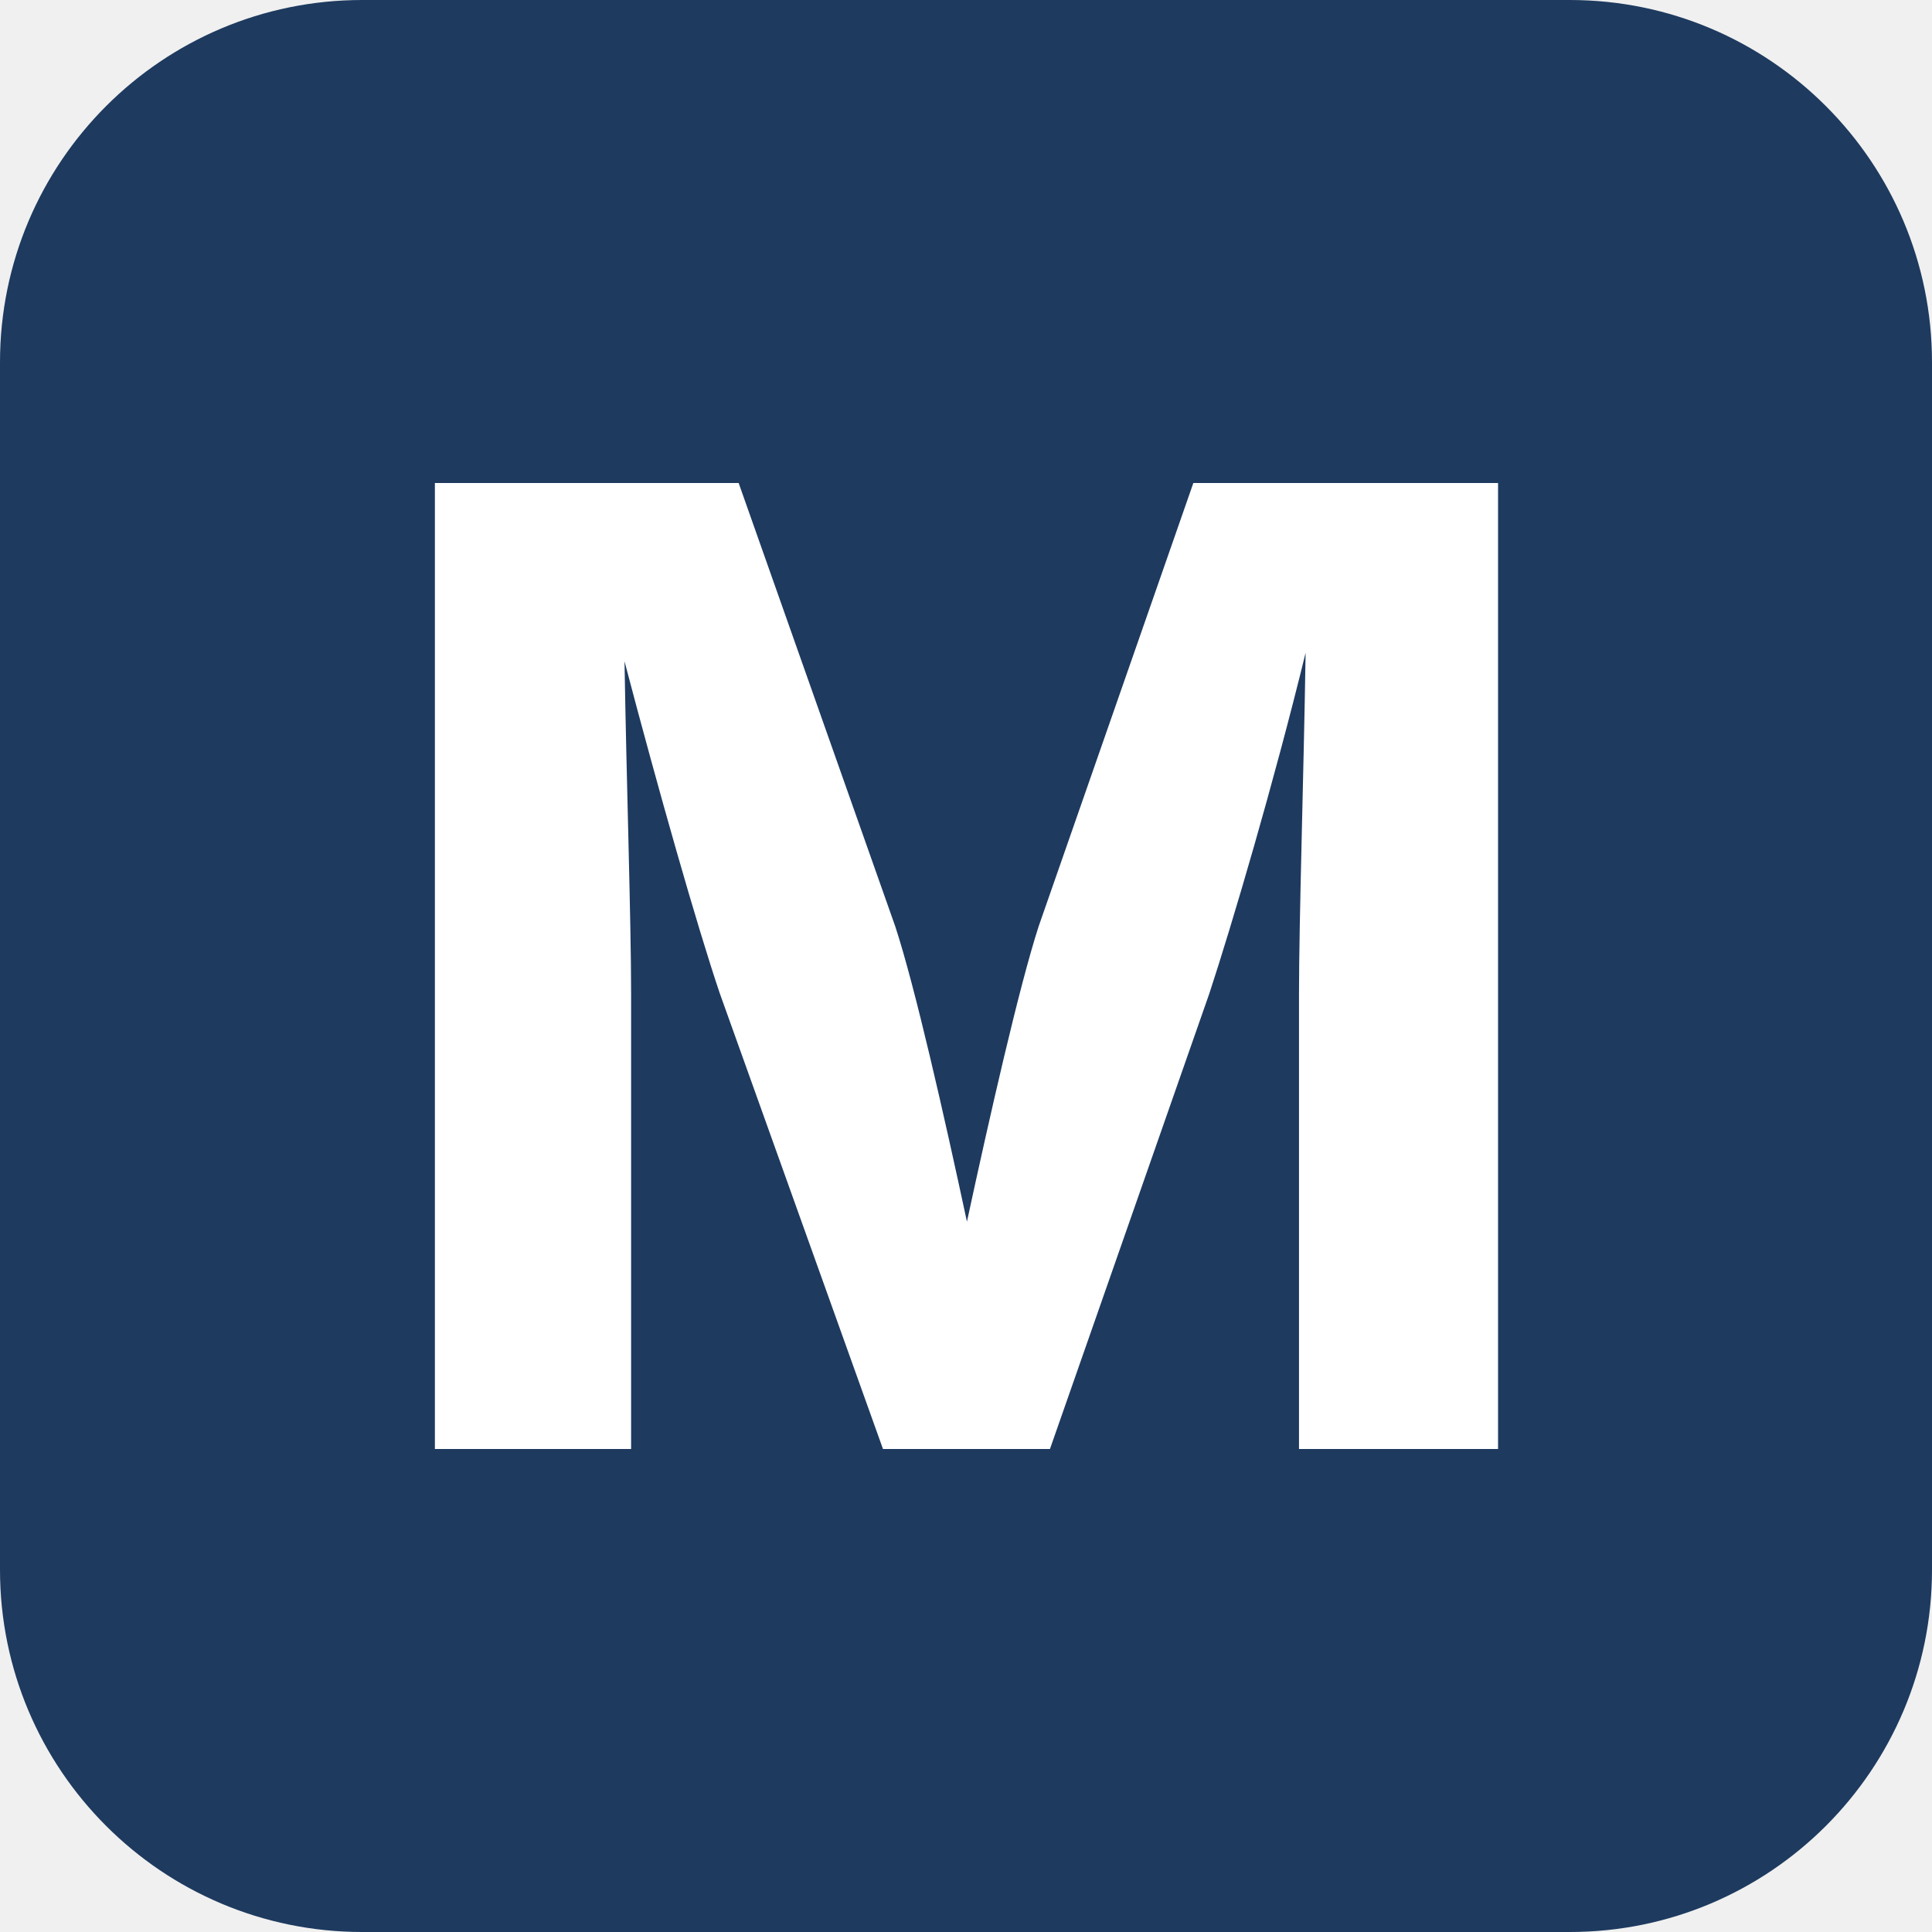
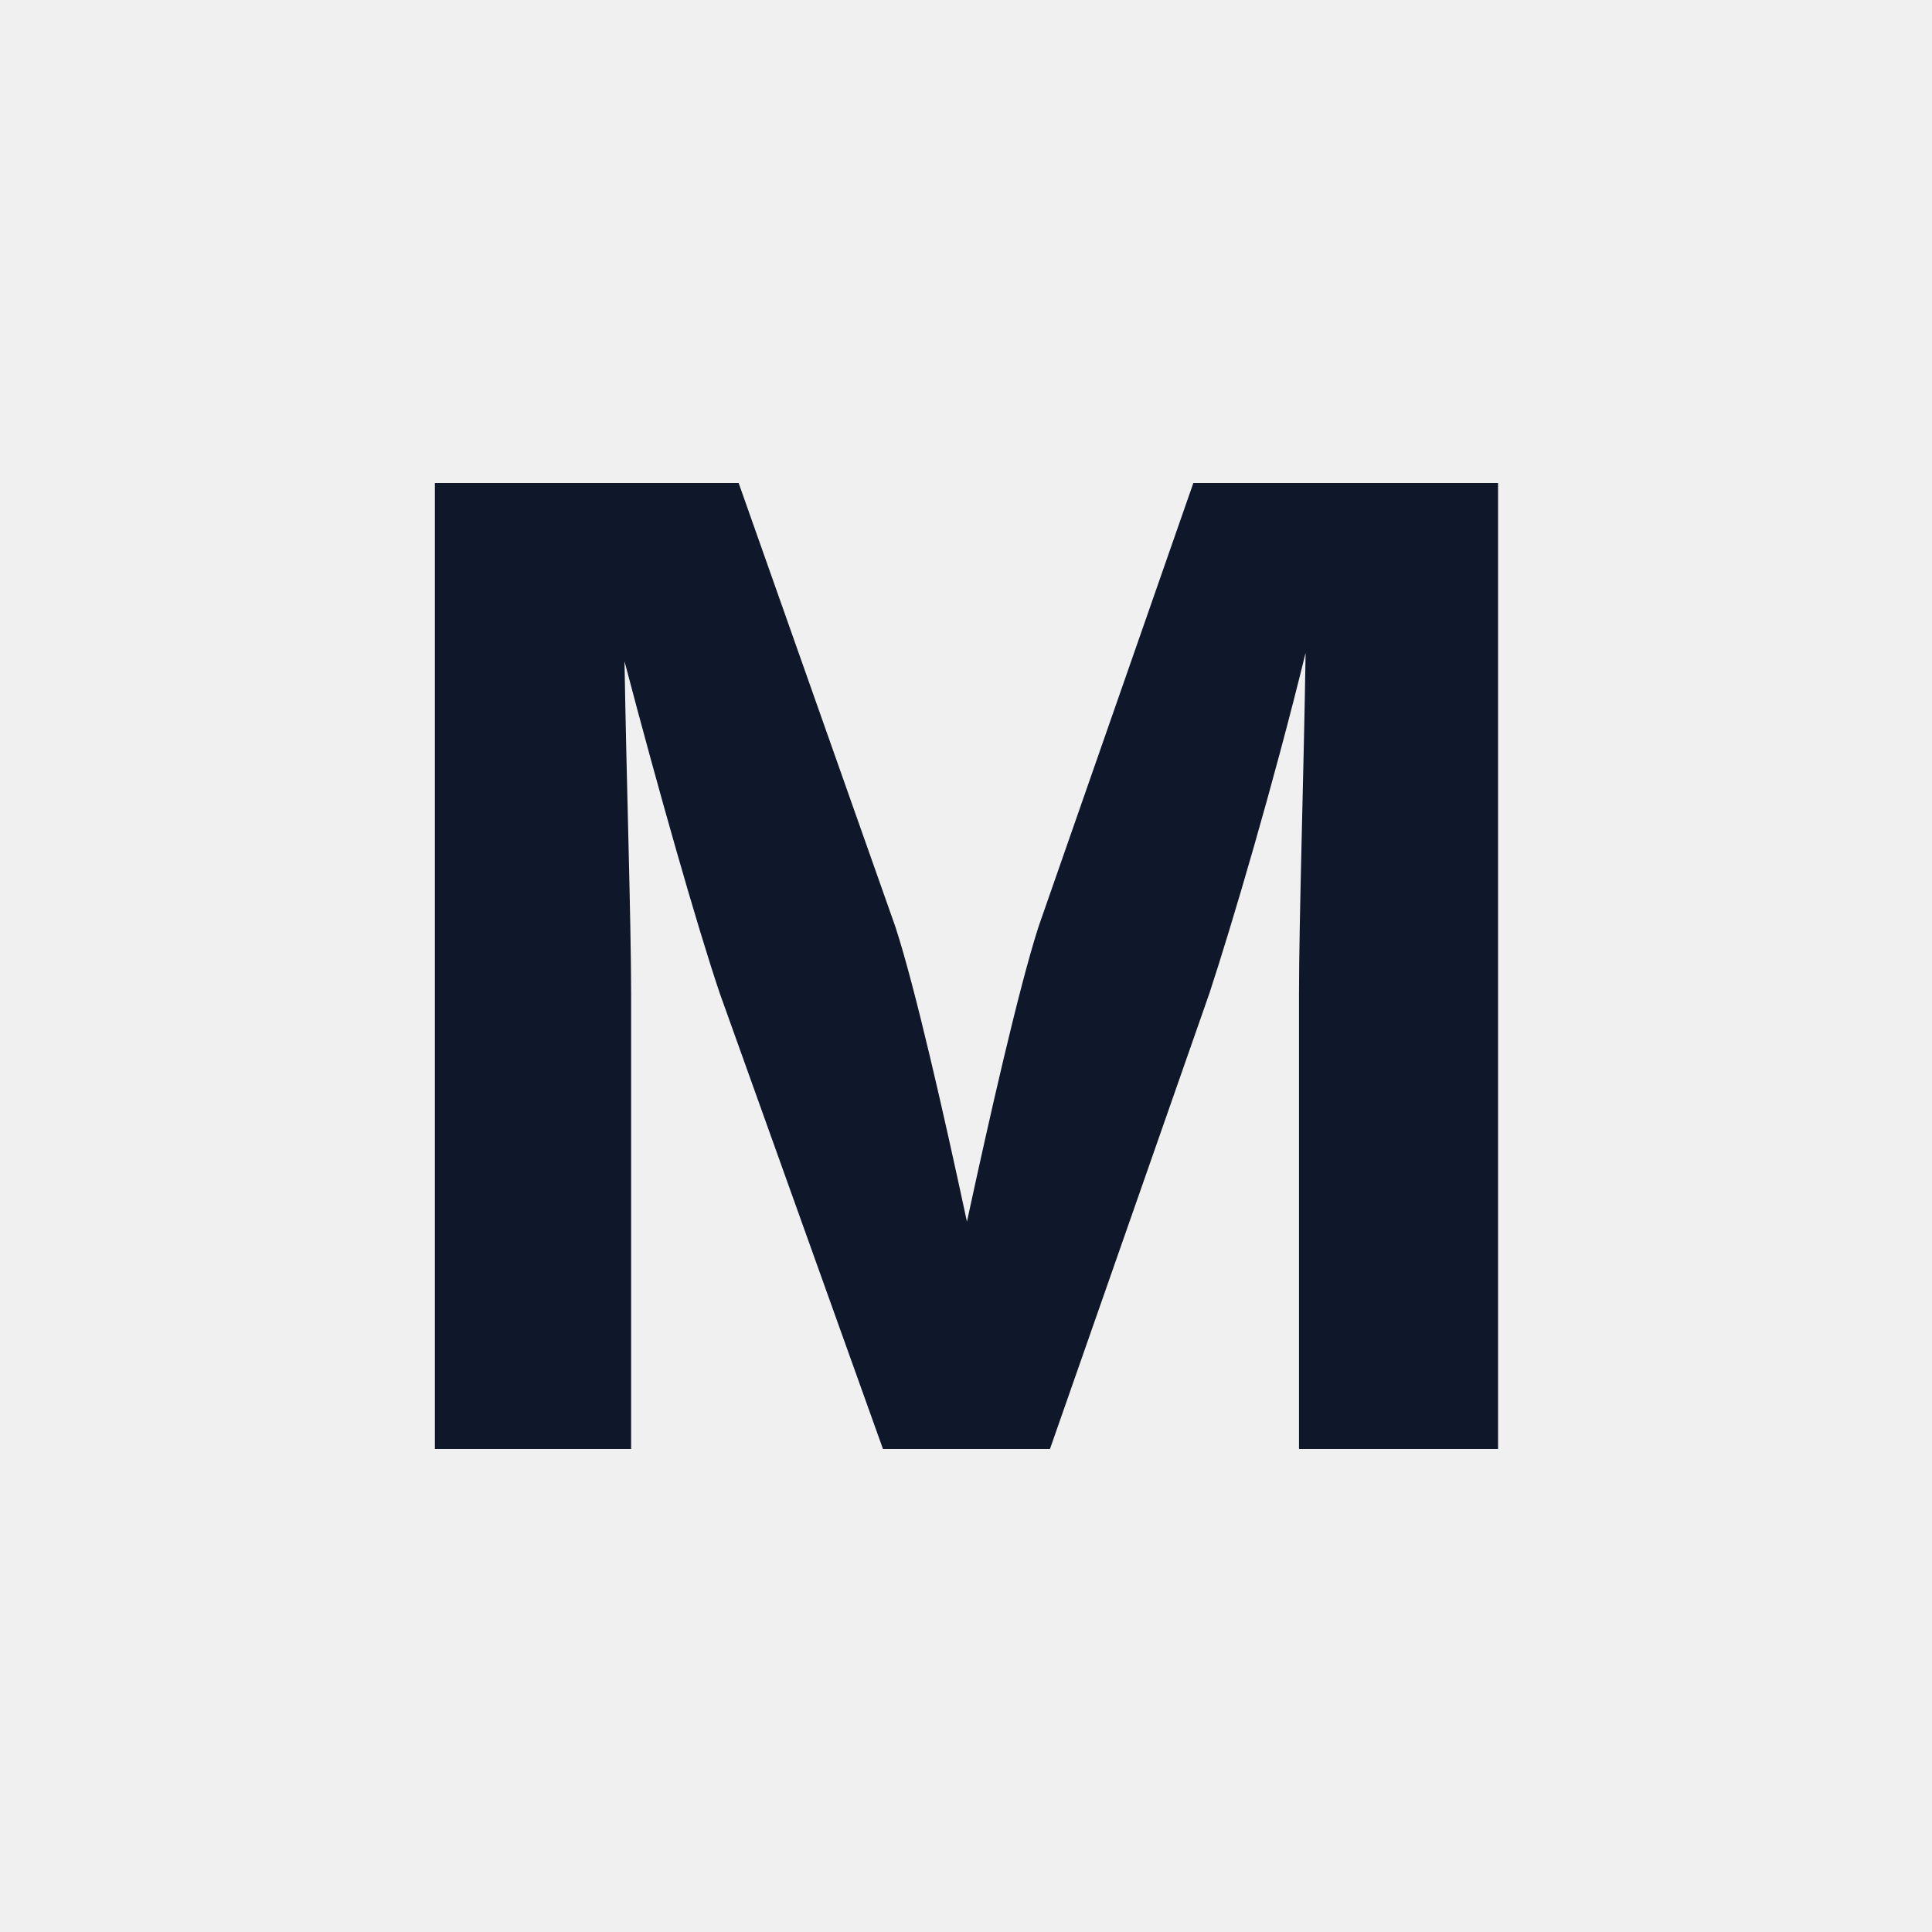
<svg xmlns="http://www.w3.org/2000/svg" viewBox="0 0 32 32">
-   <rect width="32" height="32" rx="6" fill="#1e3a5f" />
-   <text x="16" y="24" font-family="system-ui,-apple-system,sans-serif" font-size="22" font-weight="700" fill="#ffffff" text-anchor="middle">M</text>
+   <text x="16" y="24" font-family="system-ui,-apple-system,sans-serif" font-size="22" font-weight="700" fill="#0f172a" text-anchor="middle">M</text>
</svg>
